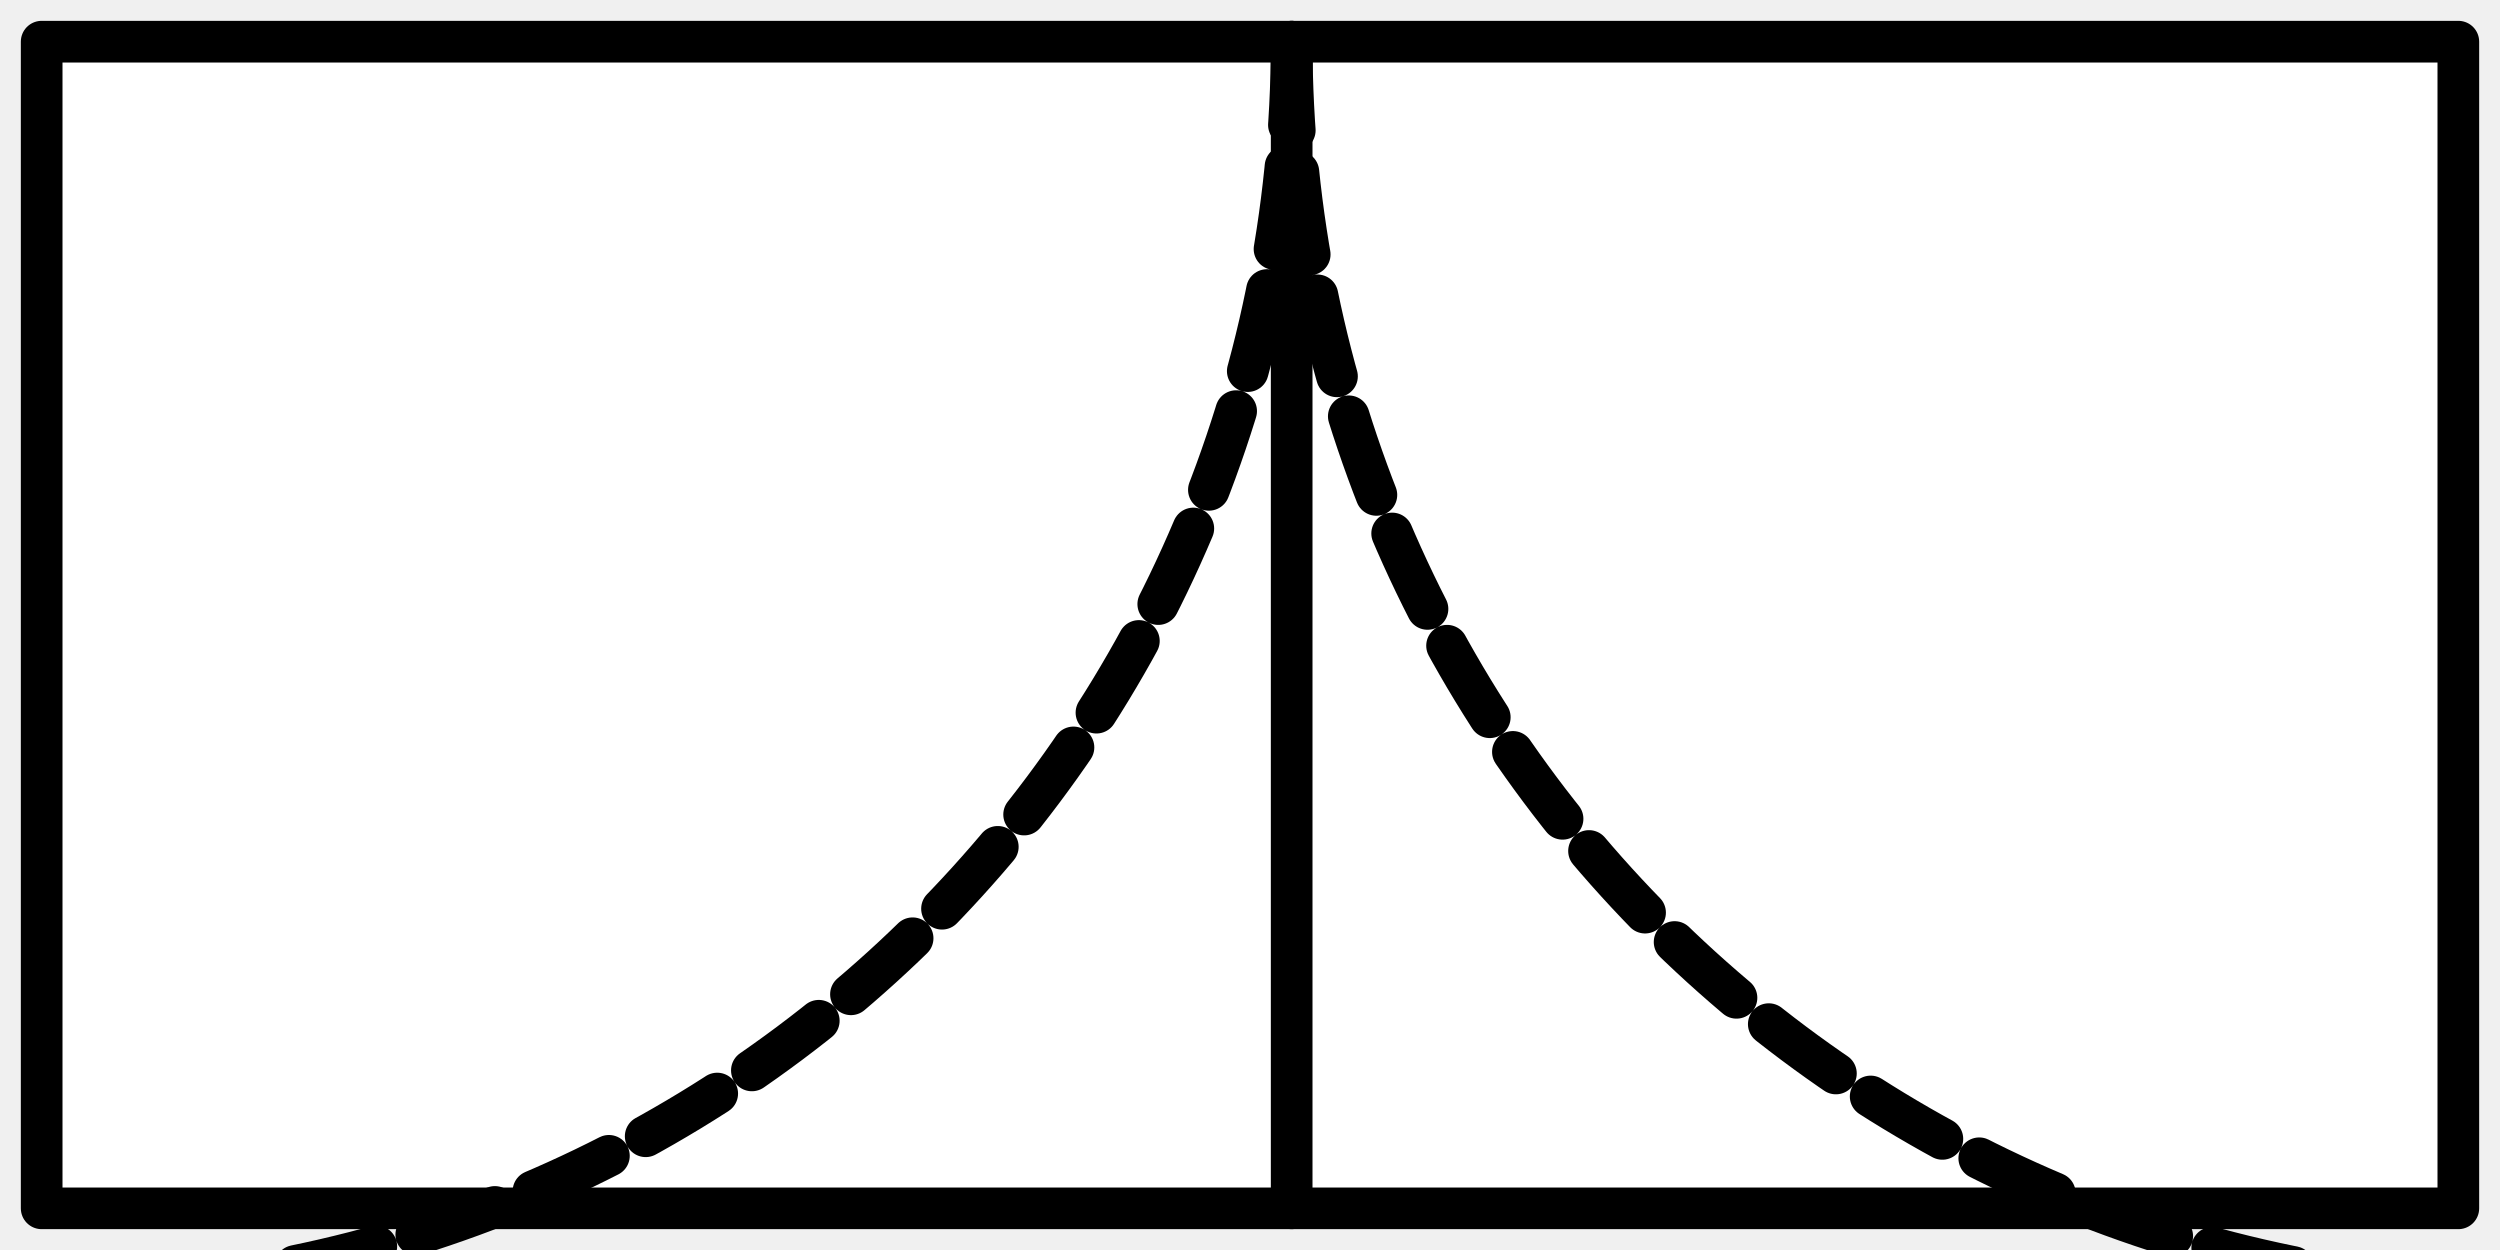
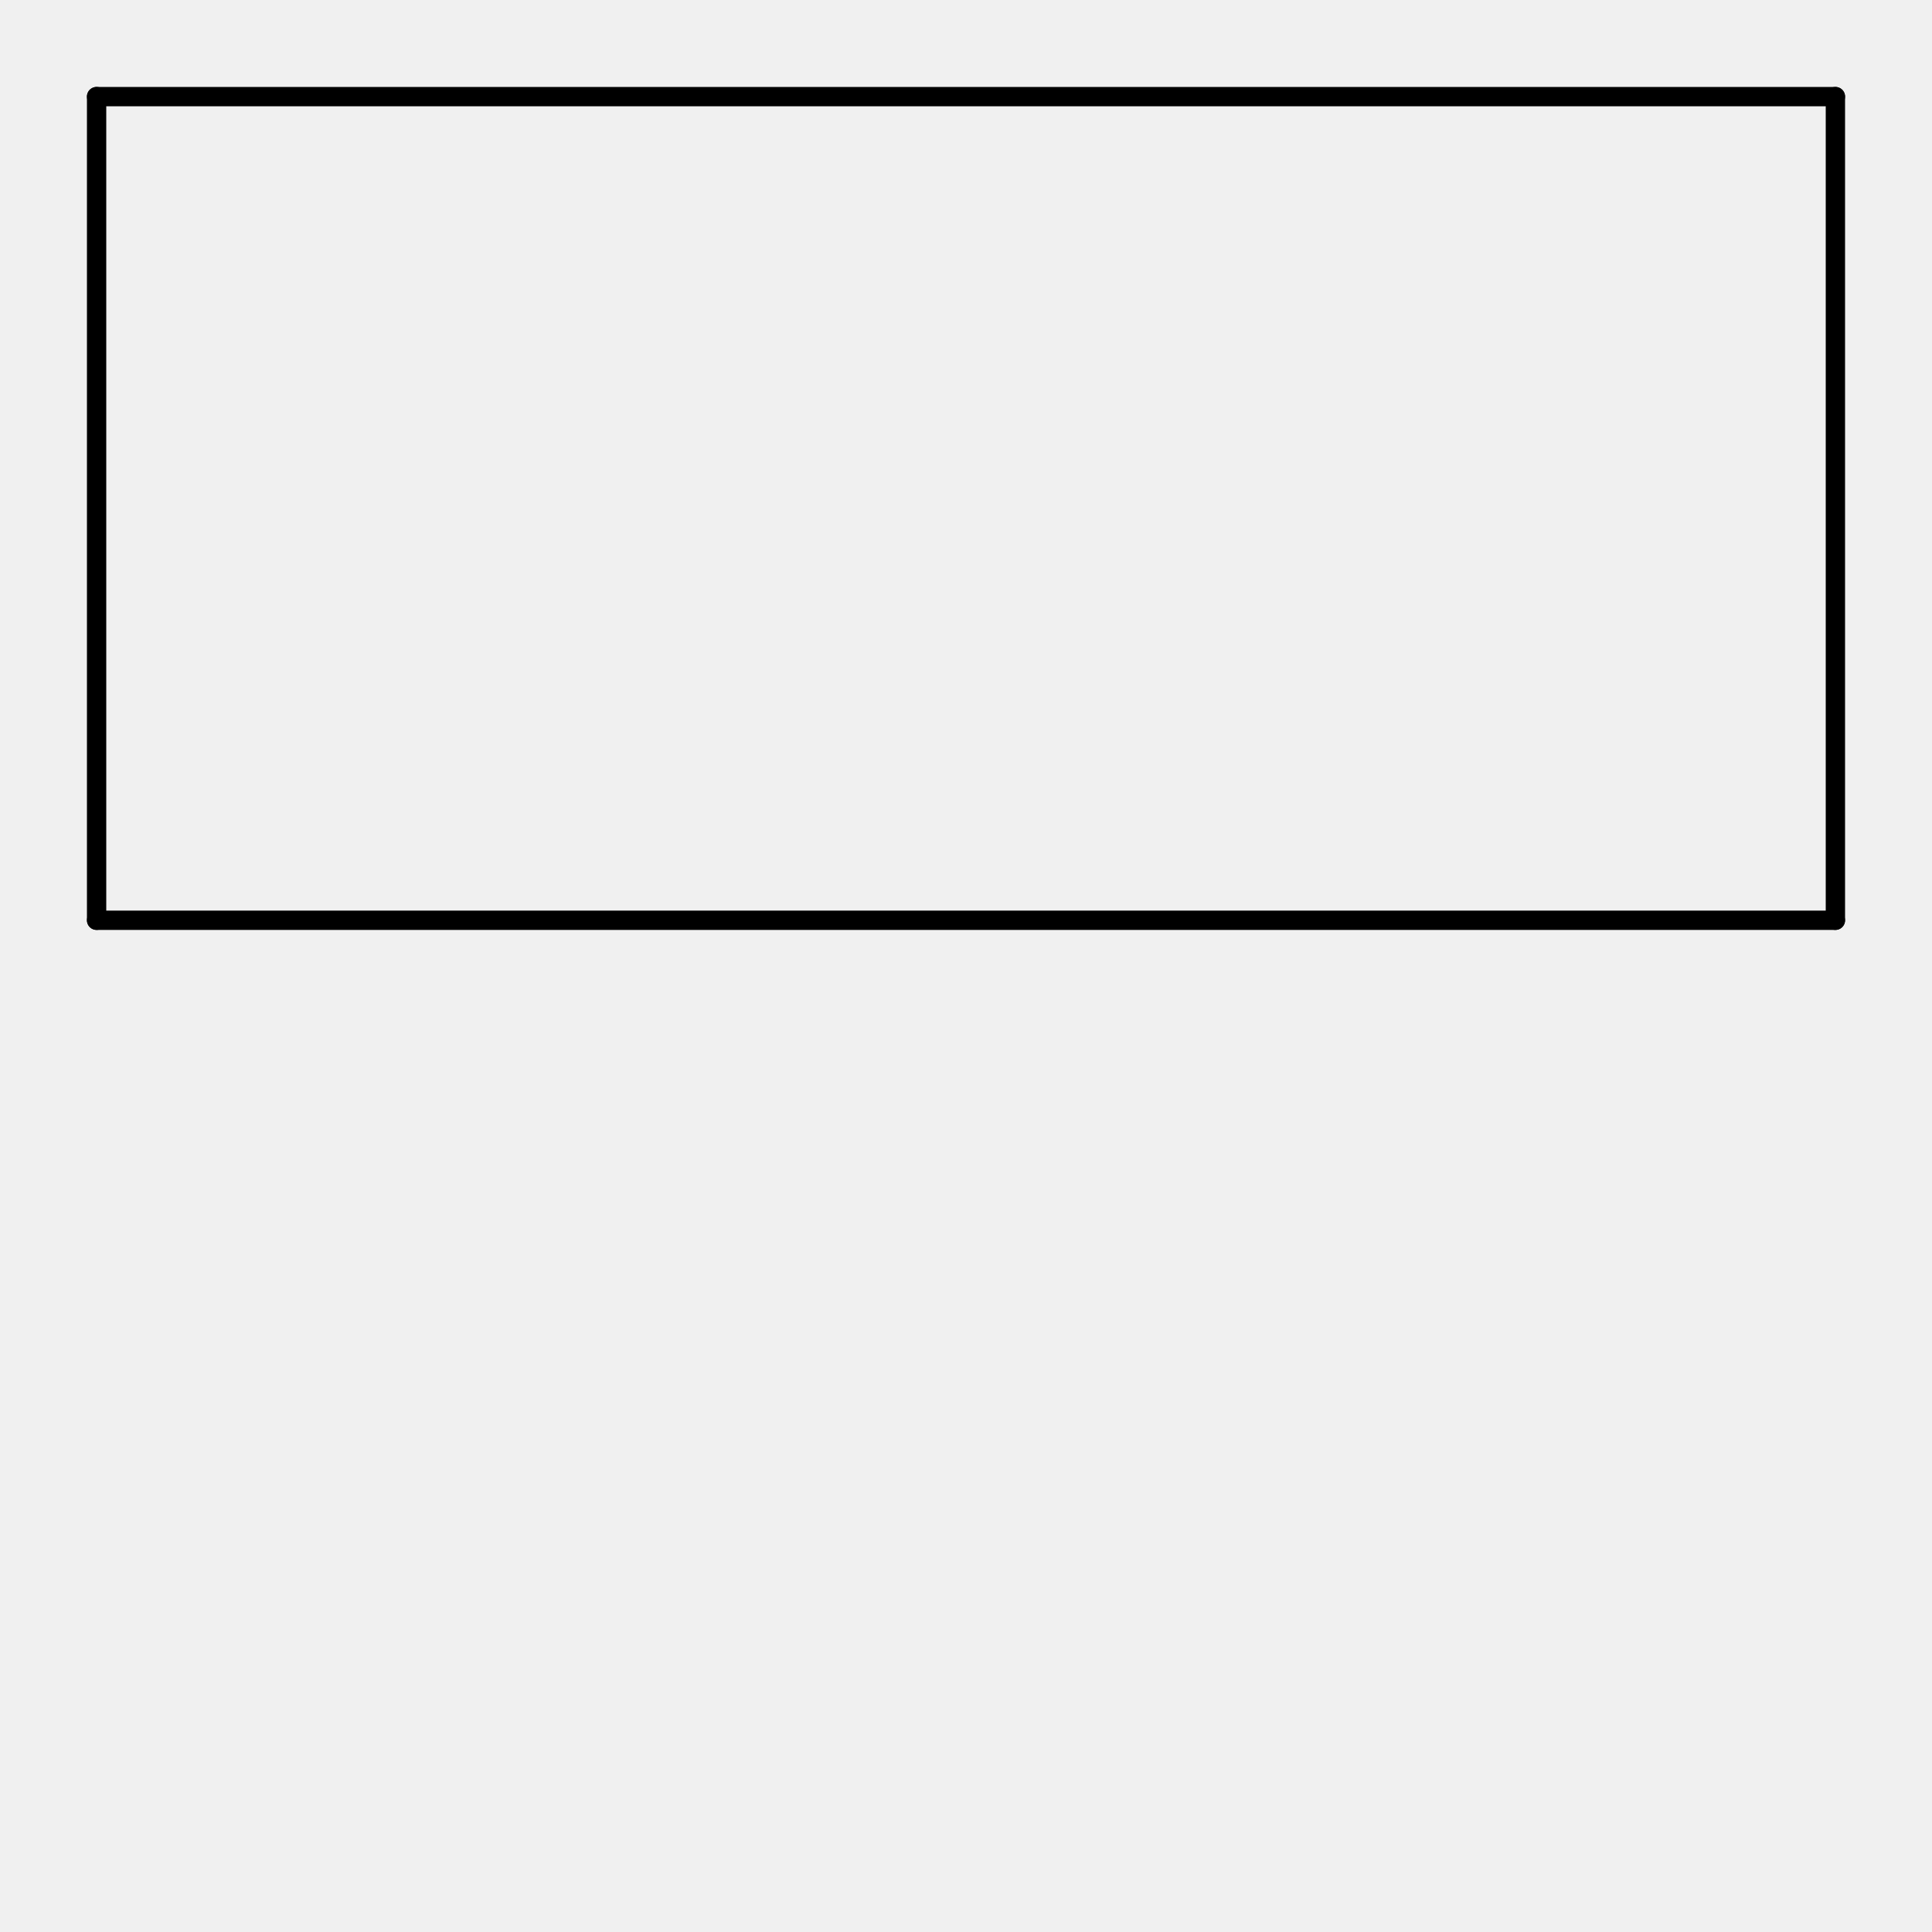
- <svg xmlns="http://www.w3.org/2000/svg" viewBox="0 0 120 60" width="120" height="60" fill="none" stroke="currentColor" stroke-width="2" stroke-linecap="round" stroke-linejoin="round">
-   <rect x="2" y="2" width="116" height="56" fill="white" />
-   <line x1="62" y1="2" x2="62" y2="58" />
-   <path d="M62.00,2.00 A60,60 0 0,1 2.00,62.00" stroke-dasharray="4,2" />
-   <path d="M122.00,62.00 A60,60 0 0,1 62.00,2.00" stroke-dasharray="4,2" />
+ <svg xmlns="http://www.w3.org/2000/svg" viewBox="0 0 100 100" stroke="currentColor" fill="none" stroke-width="1.00" stroke-linecap="round" stroke-linejoin="round">
+   <path d="M 5.000 47.632 L 5.000 5.000" />
+   <path d="M 5.000 5.000 L 95.000 5.000" />
+   <path d="M 95.000 5.000 L 95.000 47.632" />
+   <path d="M 95.000 47.632 L 5.000 47.632" />
</svg>
